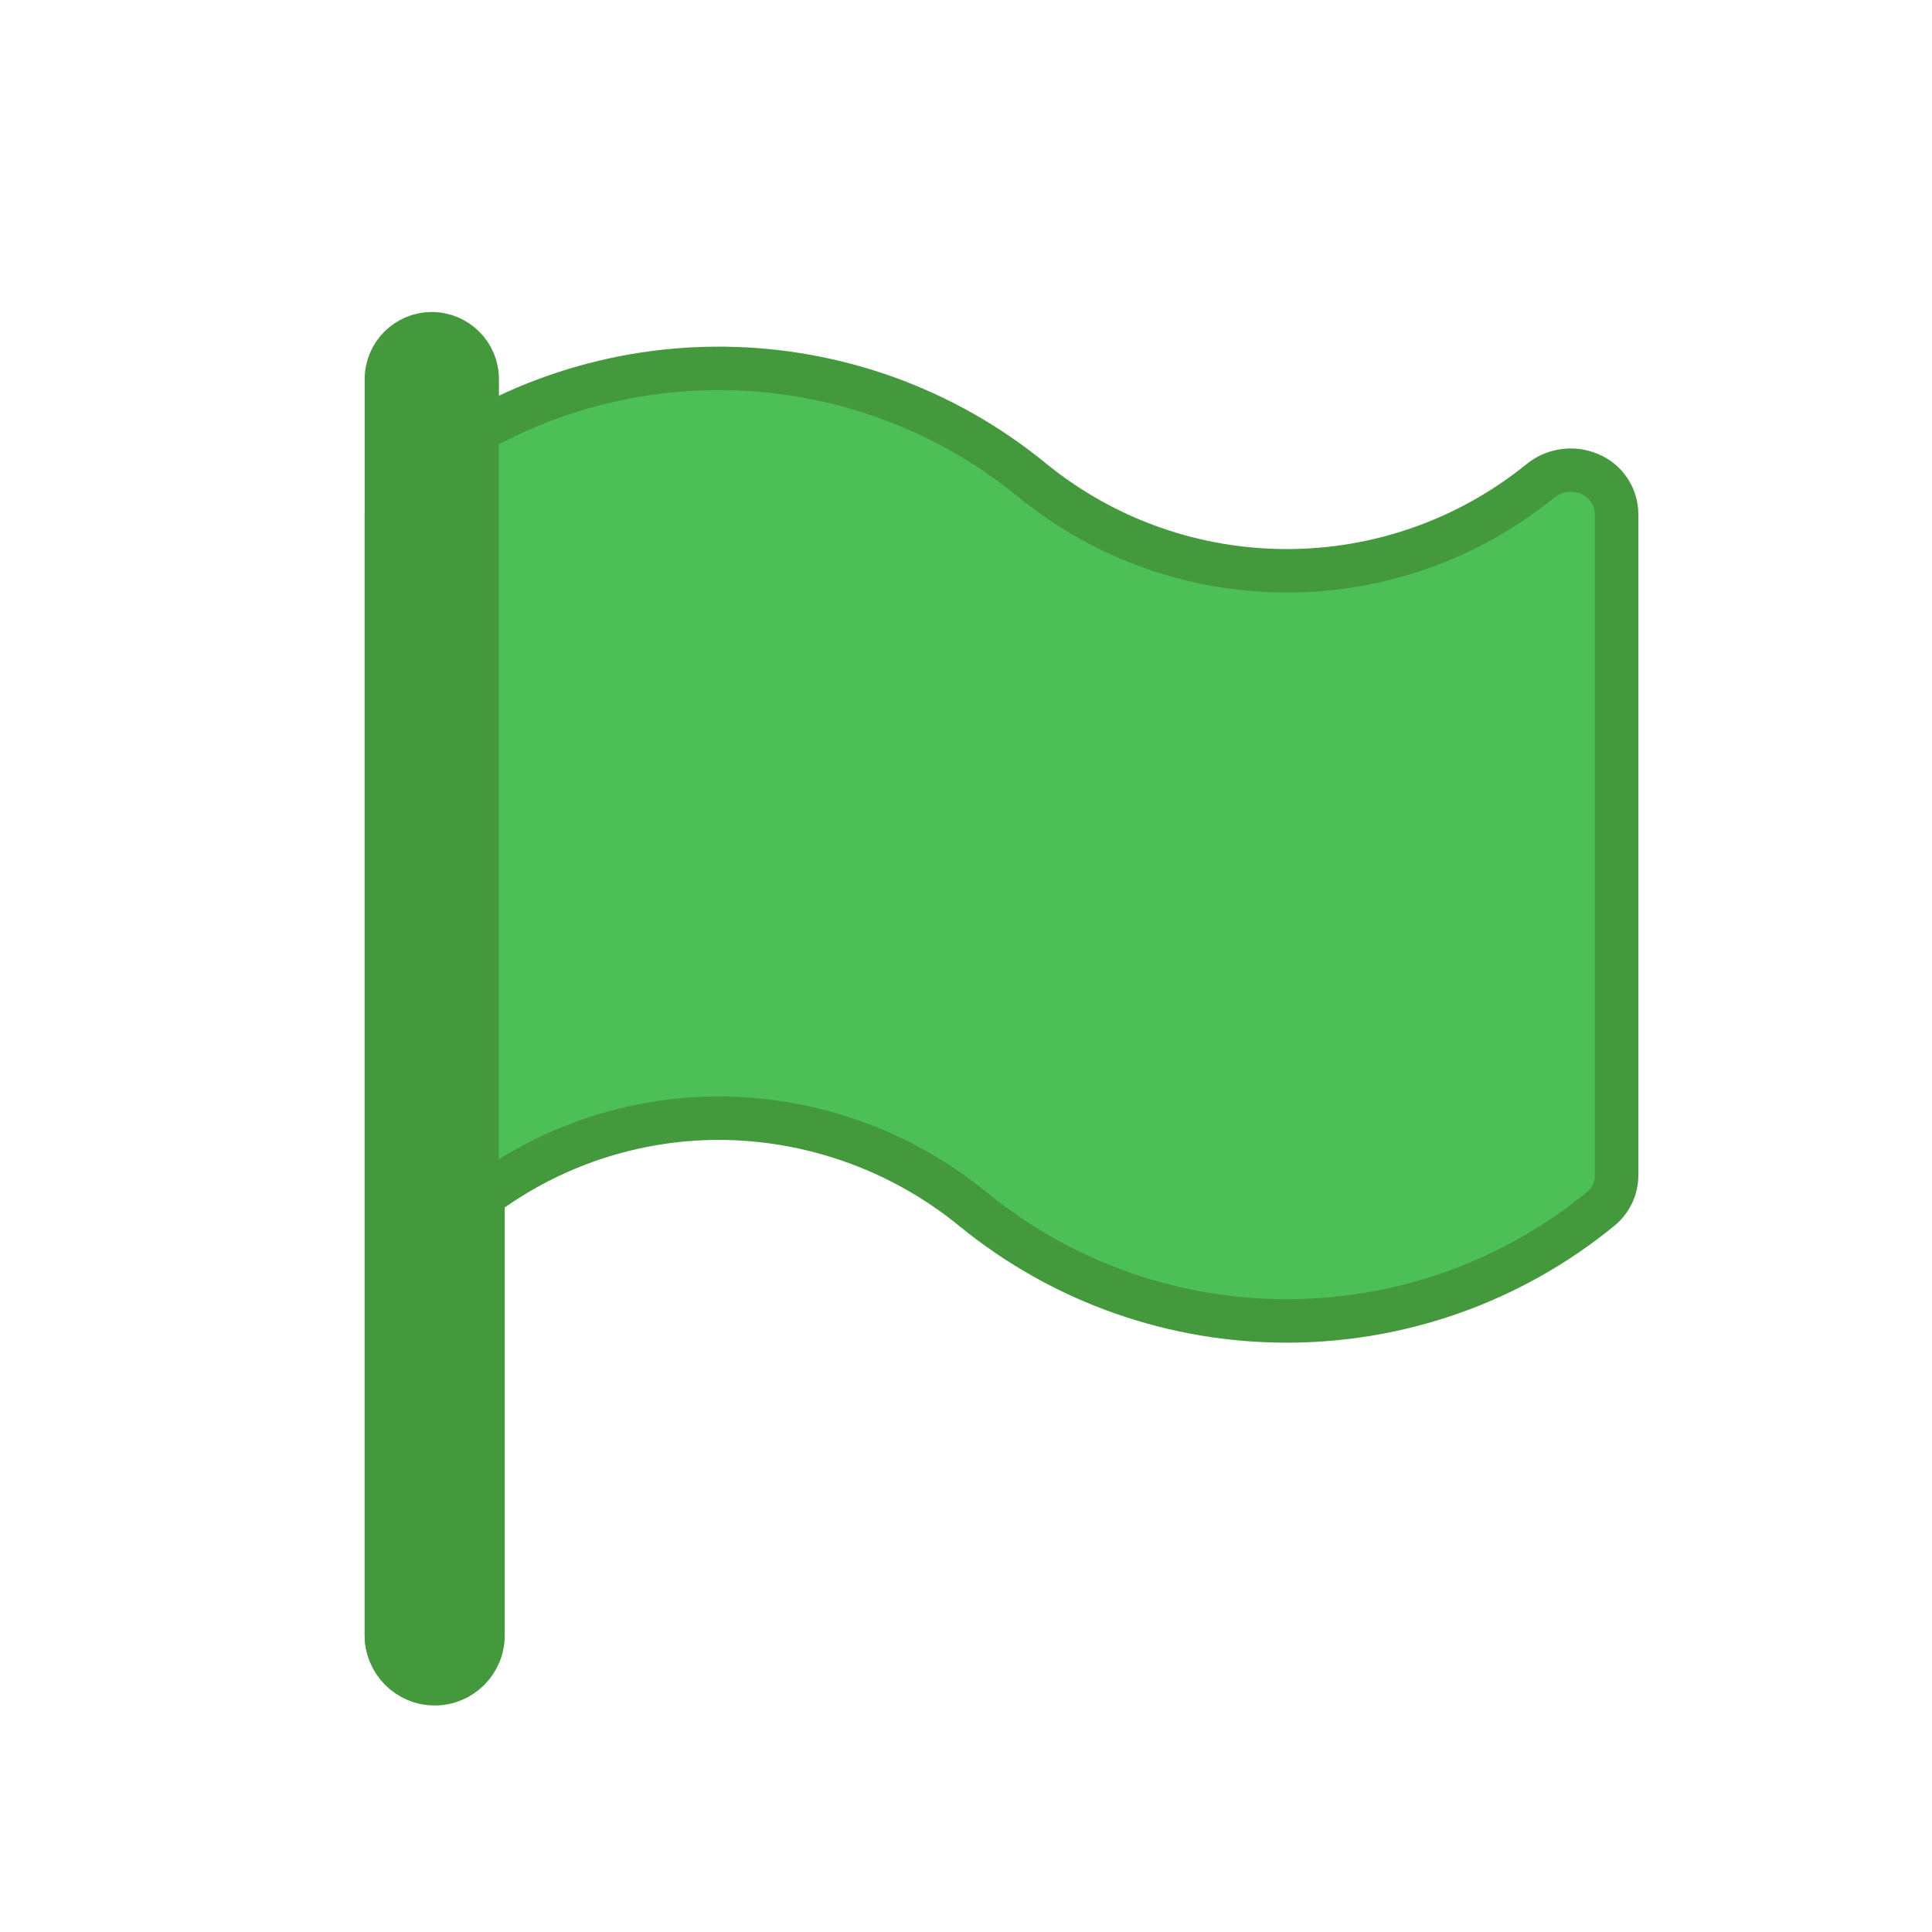
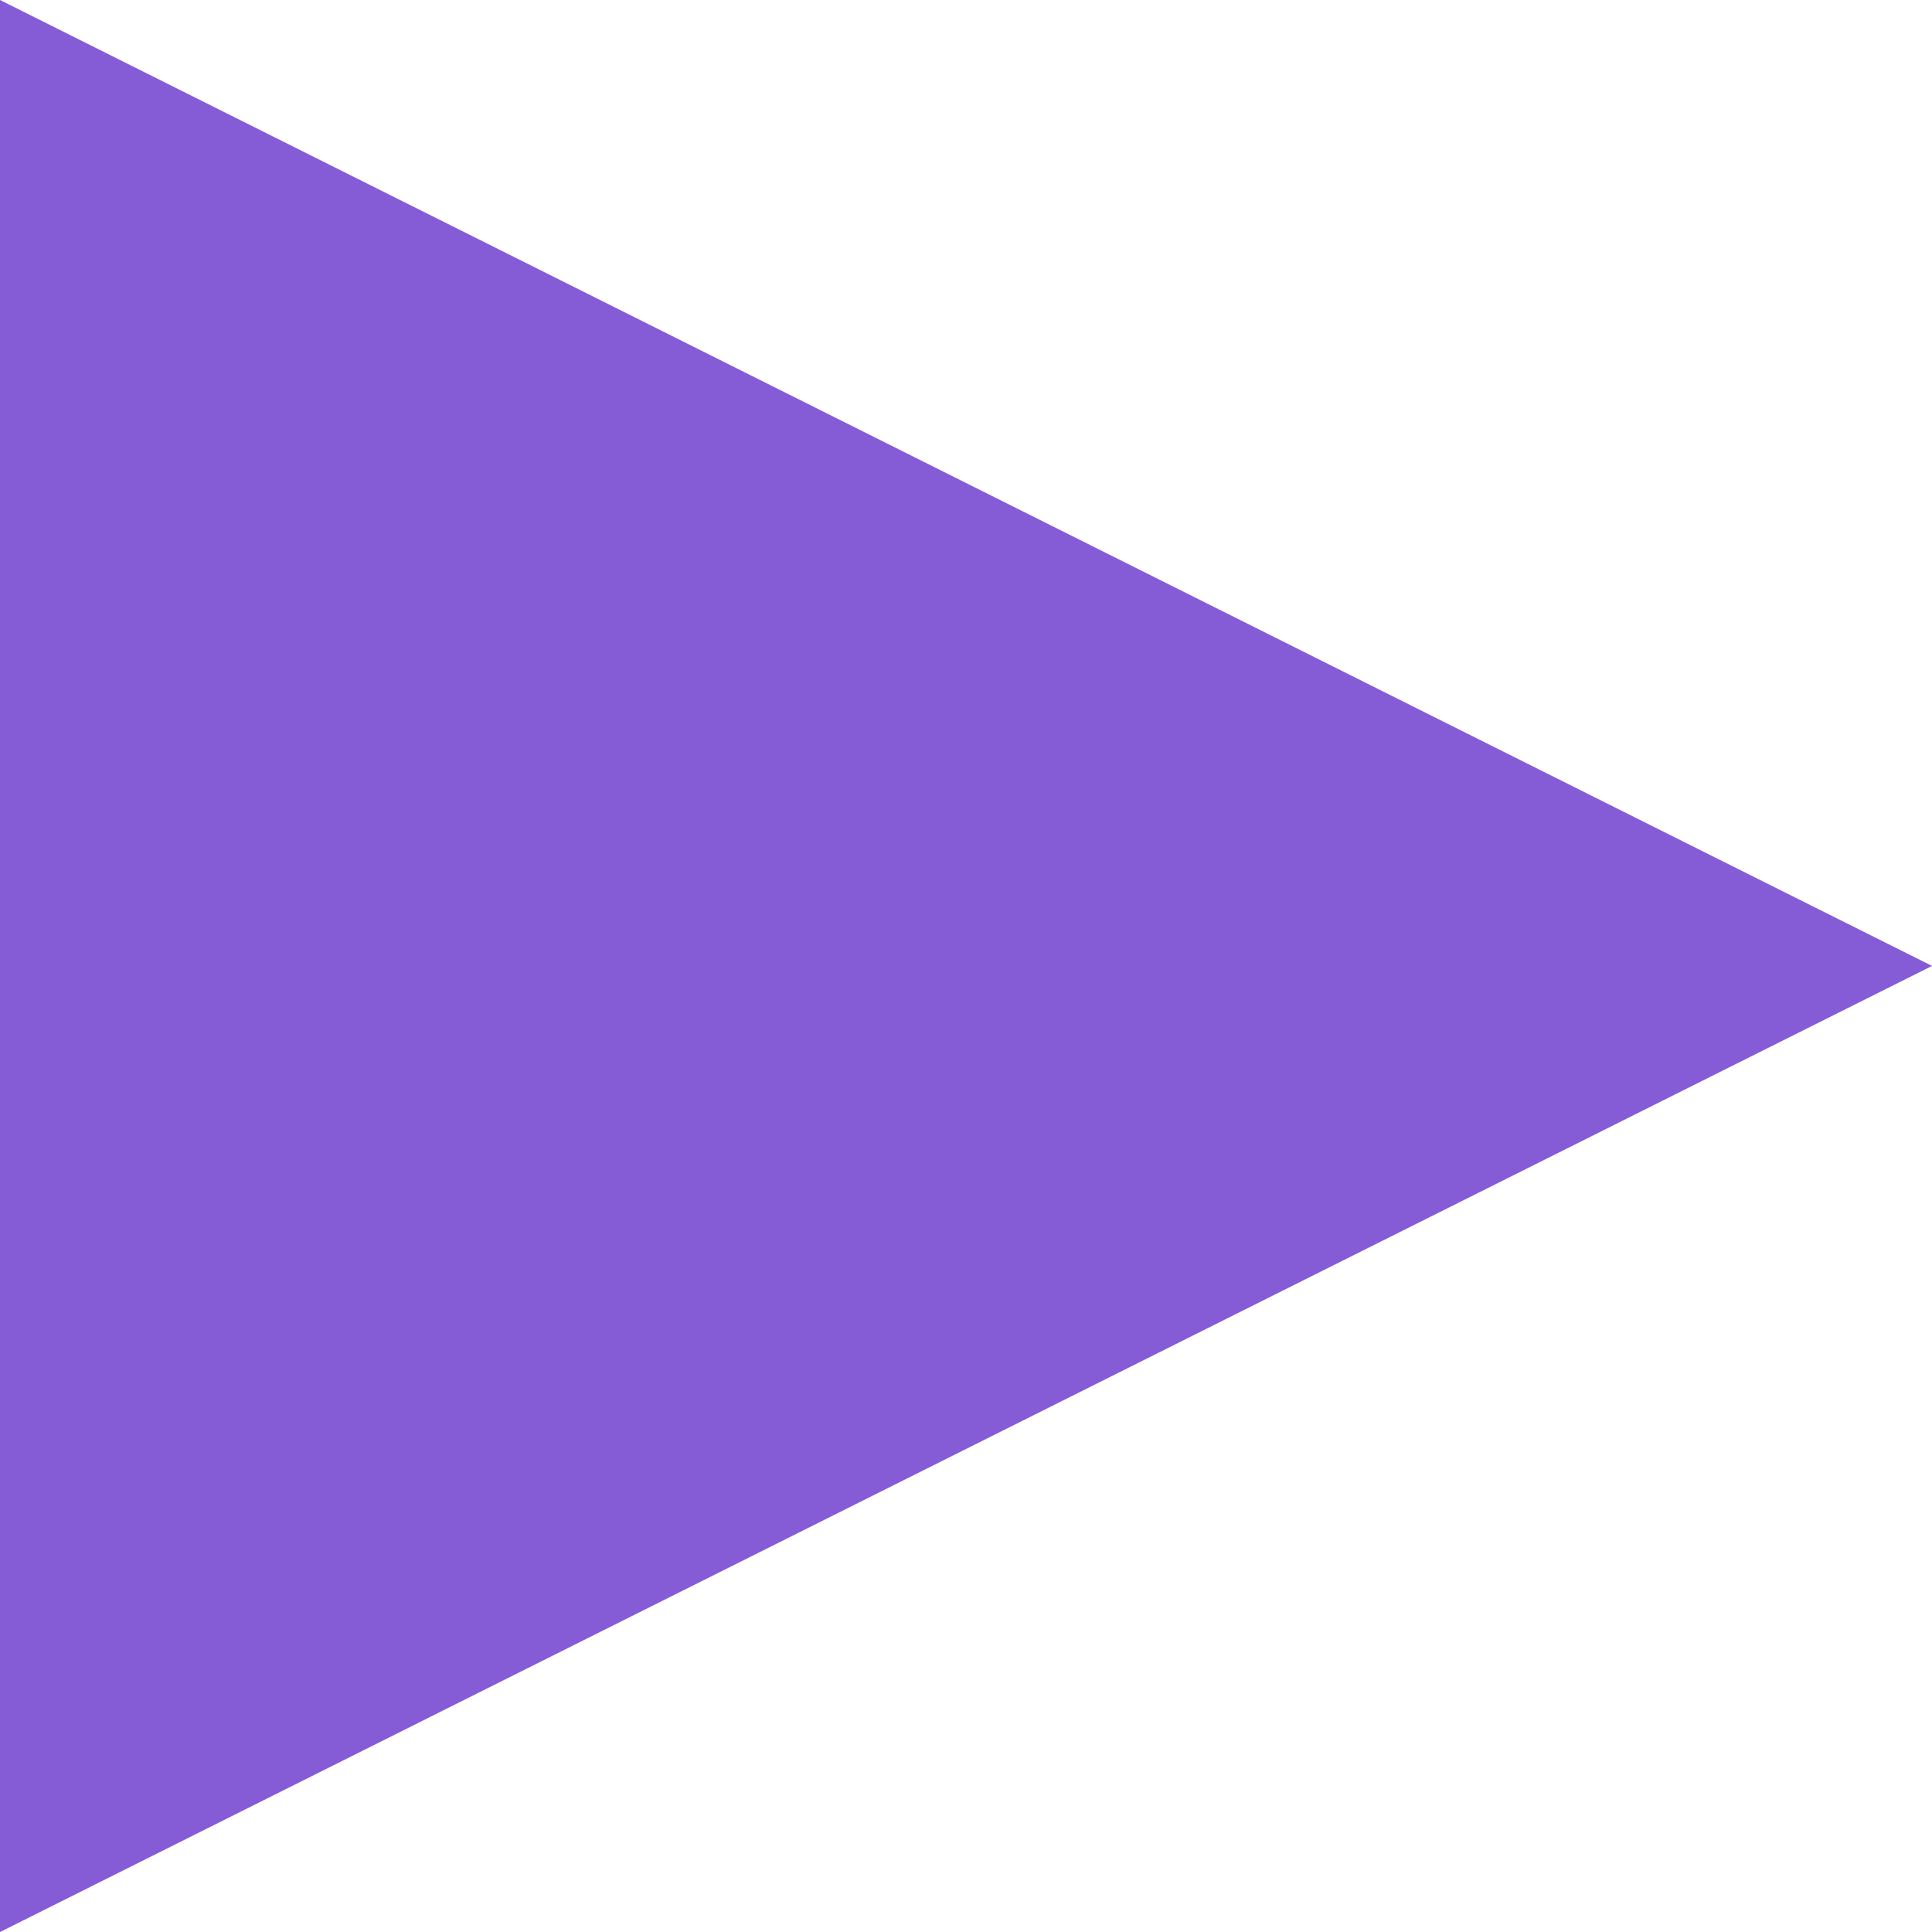
- <svg xmlns="http://www.w3.org/2000/svg" id="Icon" viewBox="0 0 40 40">
-   <path d="M33.47,10.64v13.7a0.9,0.9,0,0,1-.33.69,10.27,10.27,0,0,1-13,0,8.35,8.35,0,0,0-5.26-1.88A8.19,8.19,0,0,0,10,24.77v9.09a1,1,0,0,1-2,0V10.64a0.92,0.92,0,0,1,.61-0.87,10.25,10.25,0,0,1,12.77.18,8.34,8.34,0,0,0,10.52,0,1,1,0,0,1,1-.14A0.9,0.9,0,0,1,33.47,10.64Z" fill="#4cbf56" stroke="#45993d" stroke-linecap="round" stroke-linejoin="round" stroke-width="0.9" />
-   <rect x="8" y="6.91" width="1.88" height="27.88" rx="0.94" ry="0.94" fill="#45993d" stroke="#45993d" stroke-linecap="round" stroke-linejoin="round" stroke-width="0.9" />
+ <svg xmlns="http://www.w3.org/2000/svg" width="20" height="20" viewBox="0 0 20 20" version="1.1" id="svg1">
+   <defs id="defs1" />
+   <g id="g2">
+     <path style="fill:#855cd6;fill-opacity:1;stroke:none;stroke-width:0;stroke-linecap:round;stroke-dasharray:none;stroke-opacity:1" id="path4-4" d="M 16.029,3.693 H 3.236 L 9.632,-7.386 Z" transform="matrix(0,1.563415,-1.805276,0,6.666667,-5.059429)" />
+   </g>
</svg>
